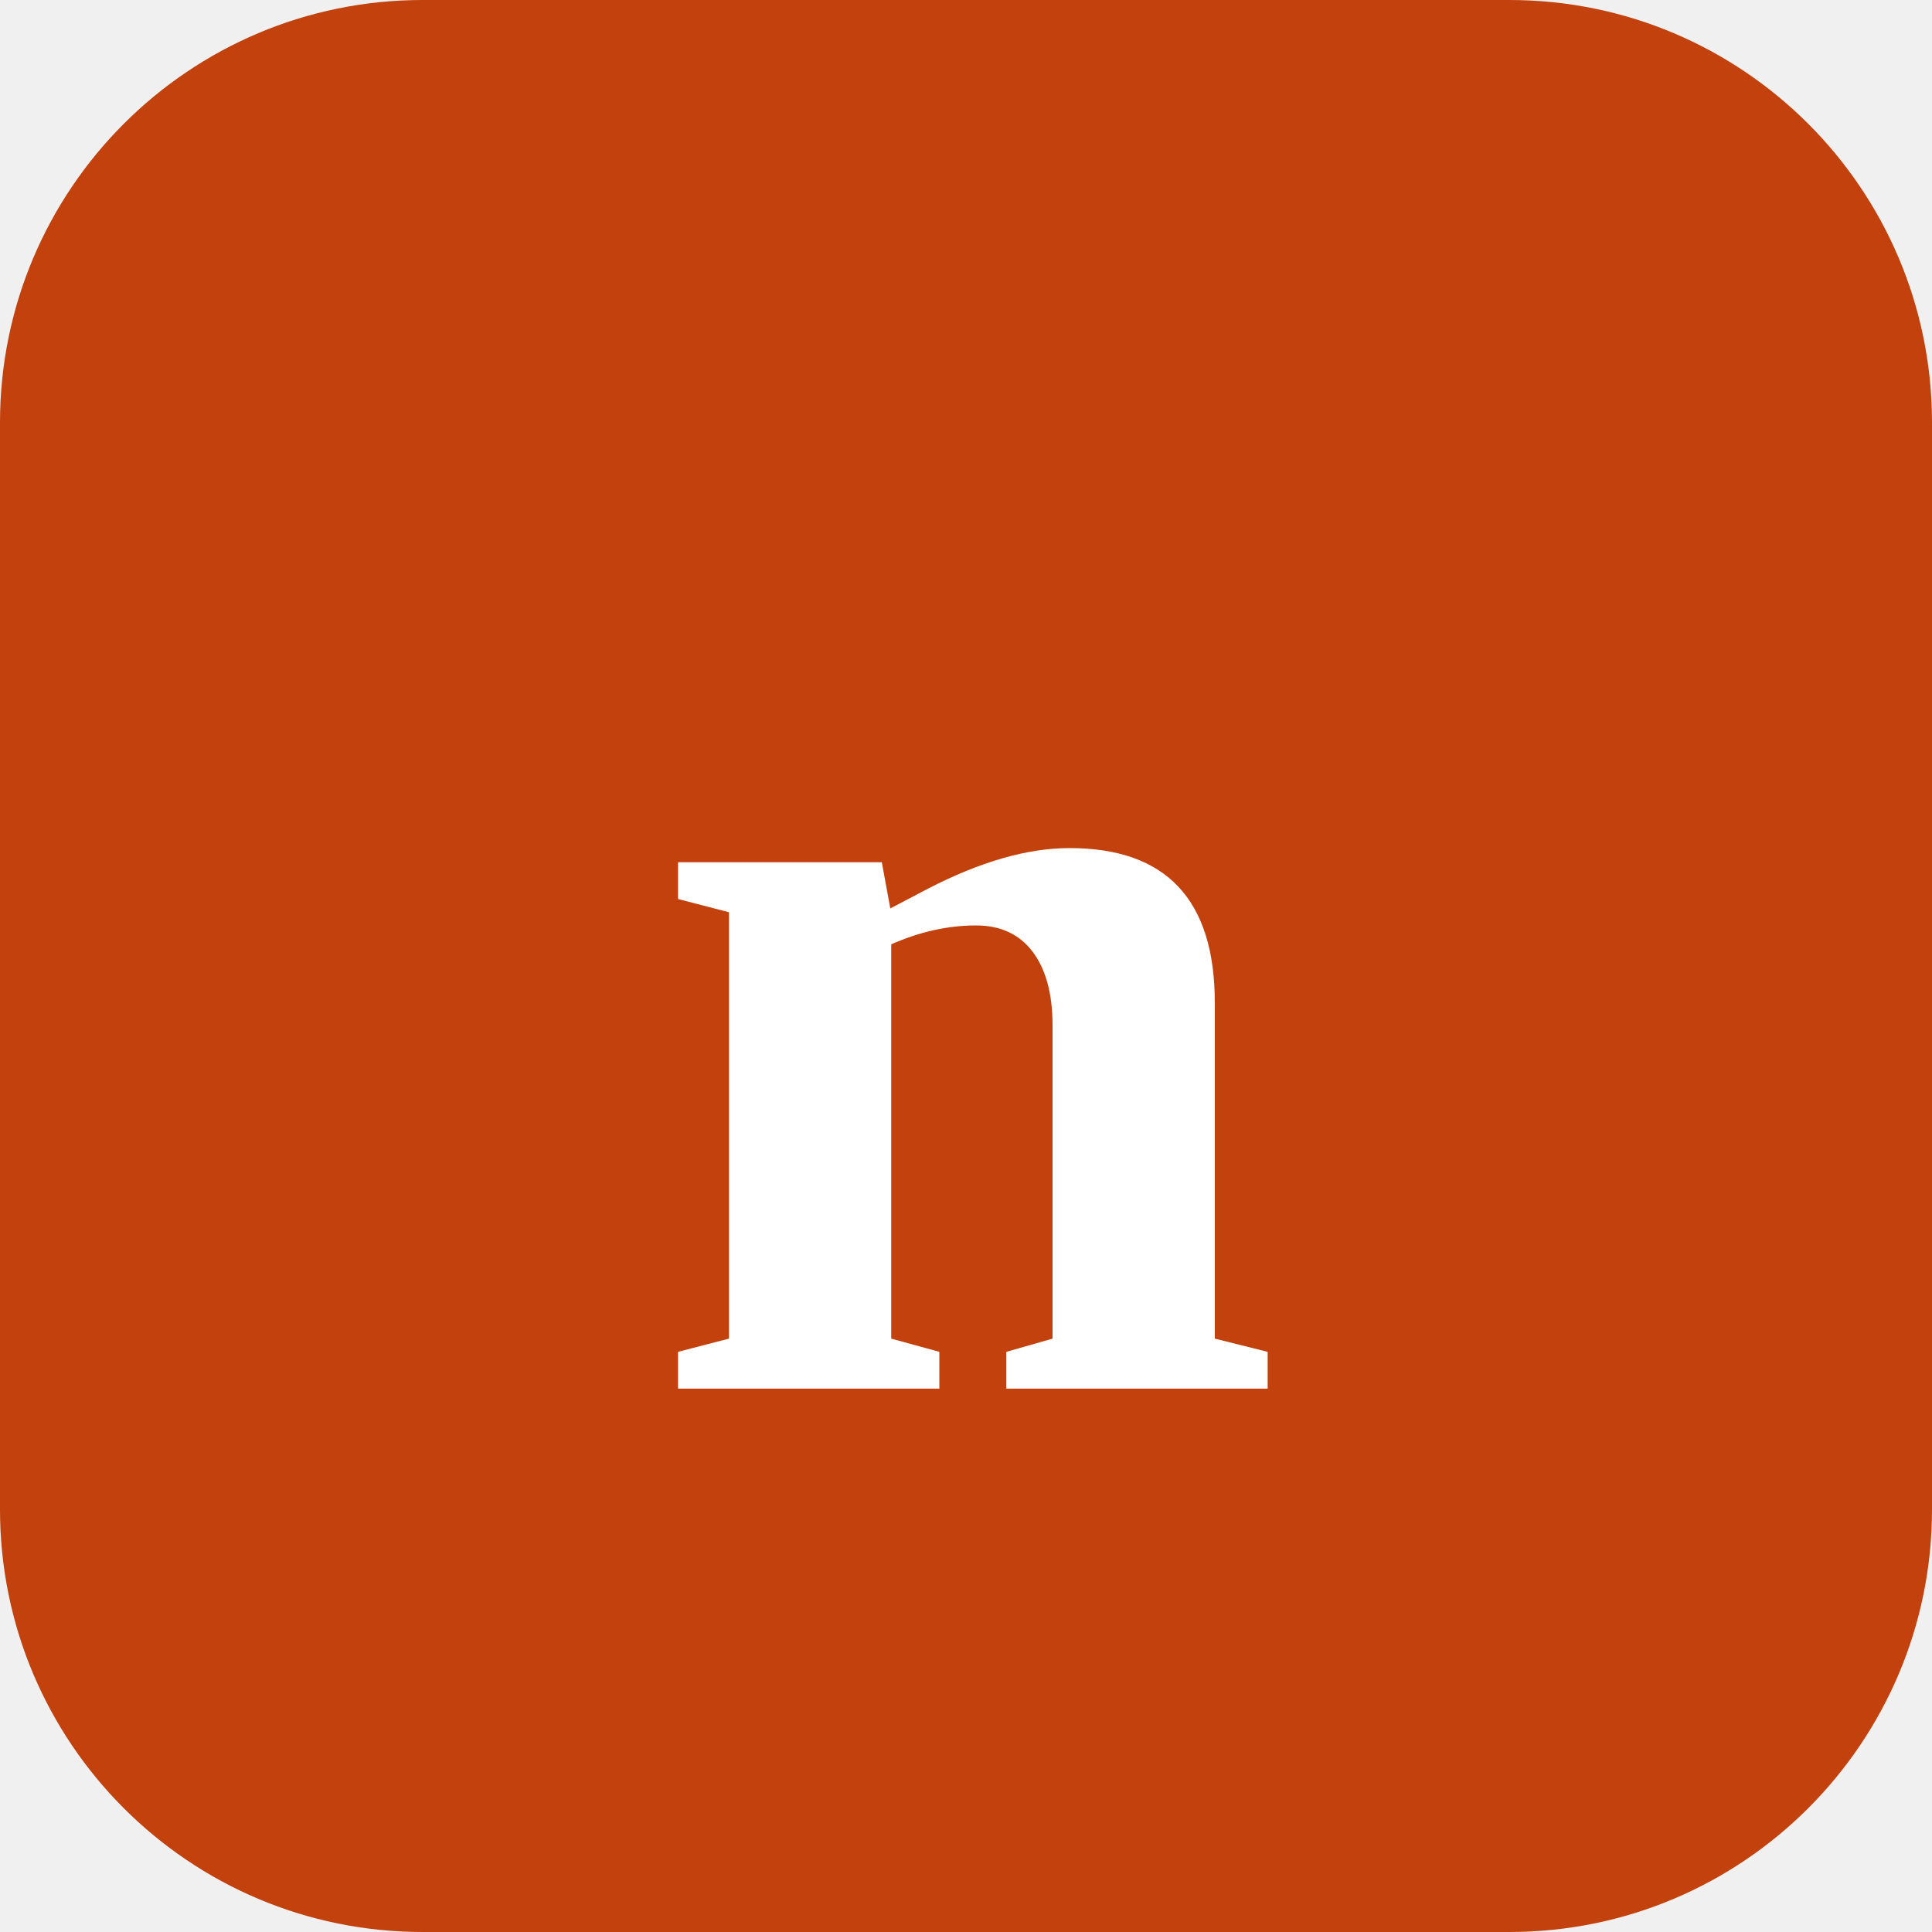
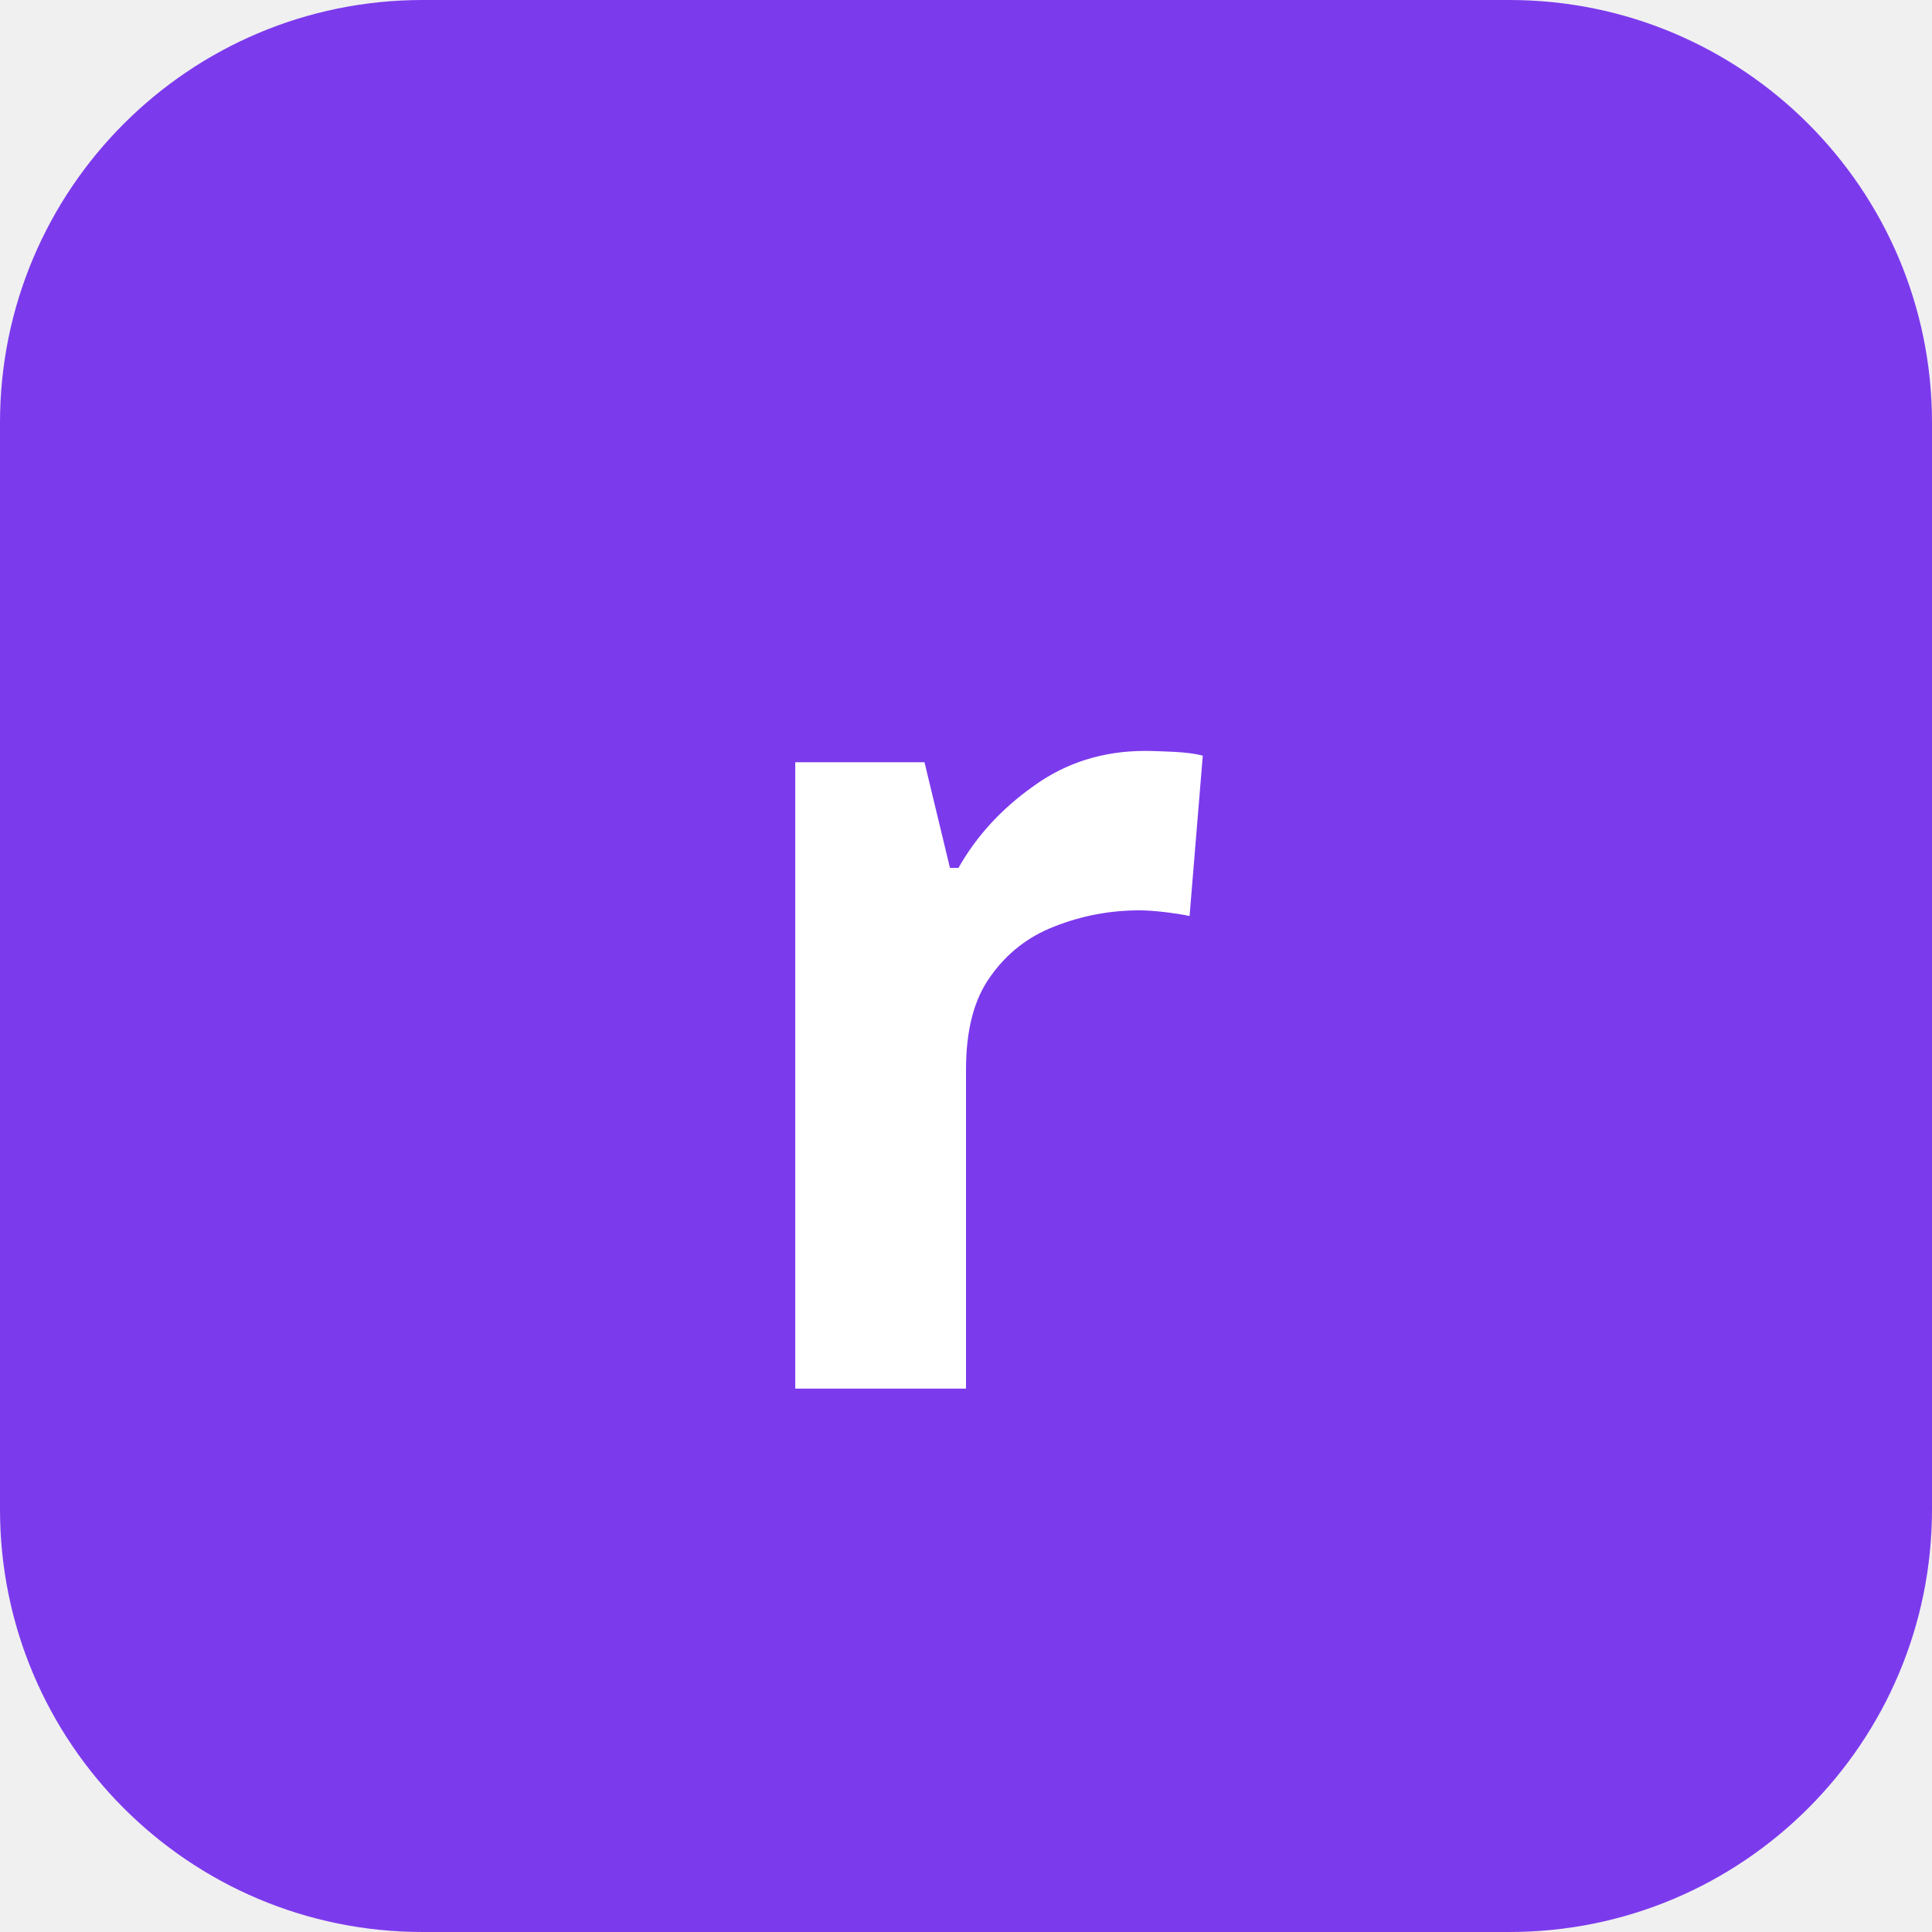
<svg xmlns="http://www.w3.org/2000/svg" viewBox="0 0 32 32">
-   <rect width="32" height="32" rx="7" fill="#c2410c" />
-   <text x="16" y="23" font-family="Georgia, 'Times New Roman', serif" font-weight="bold" font-size="19" fill="#ffffff" text-anchor="middle">n</text>
+   <rect width="32" height="32" rx="7" fill="#7c3aed" />
+   <text x="16" y="23" font-family="Manrope, ui-sans-serif, sans-serif" font-weight="800" font-size="19" fill="#ffffff" text-anchor="middle">r</text>
</svg>
